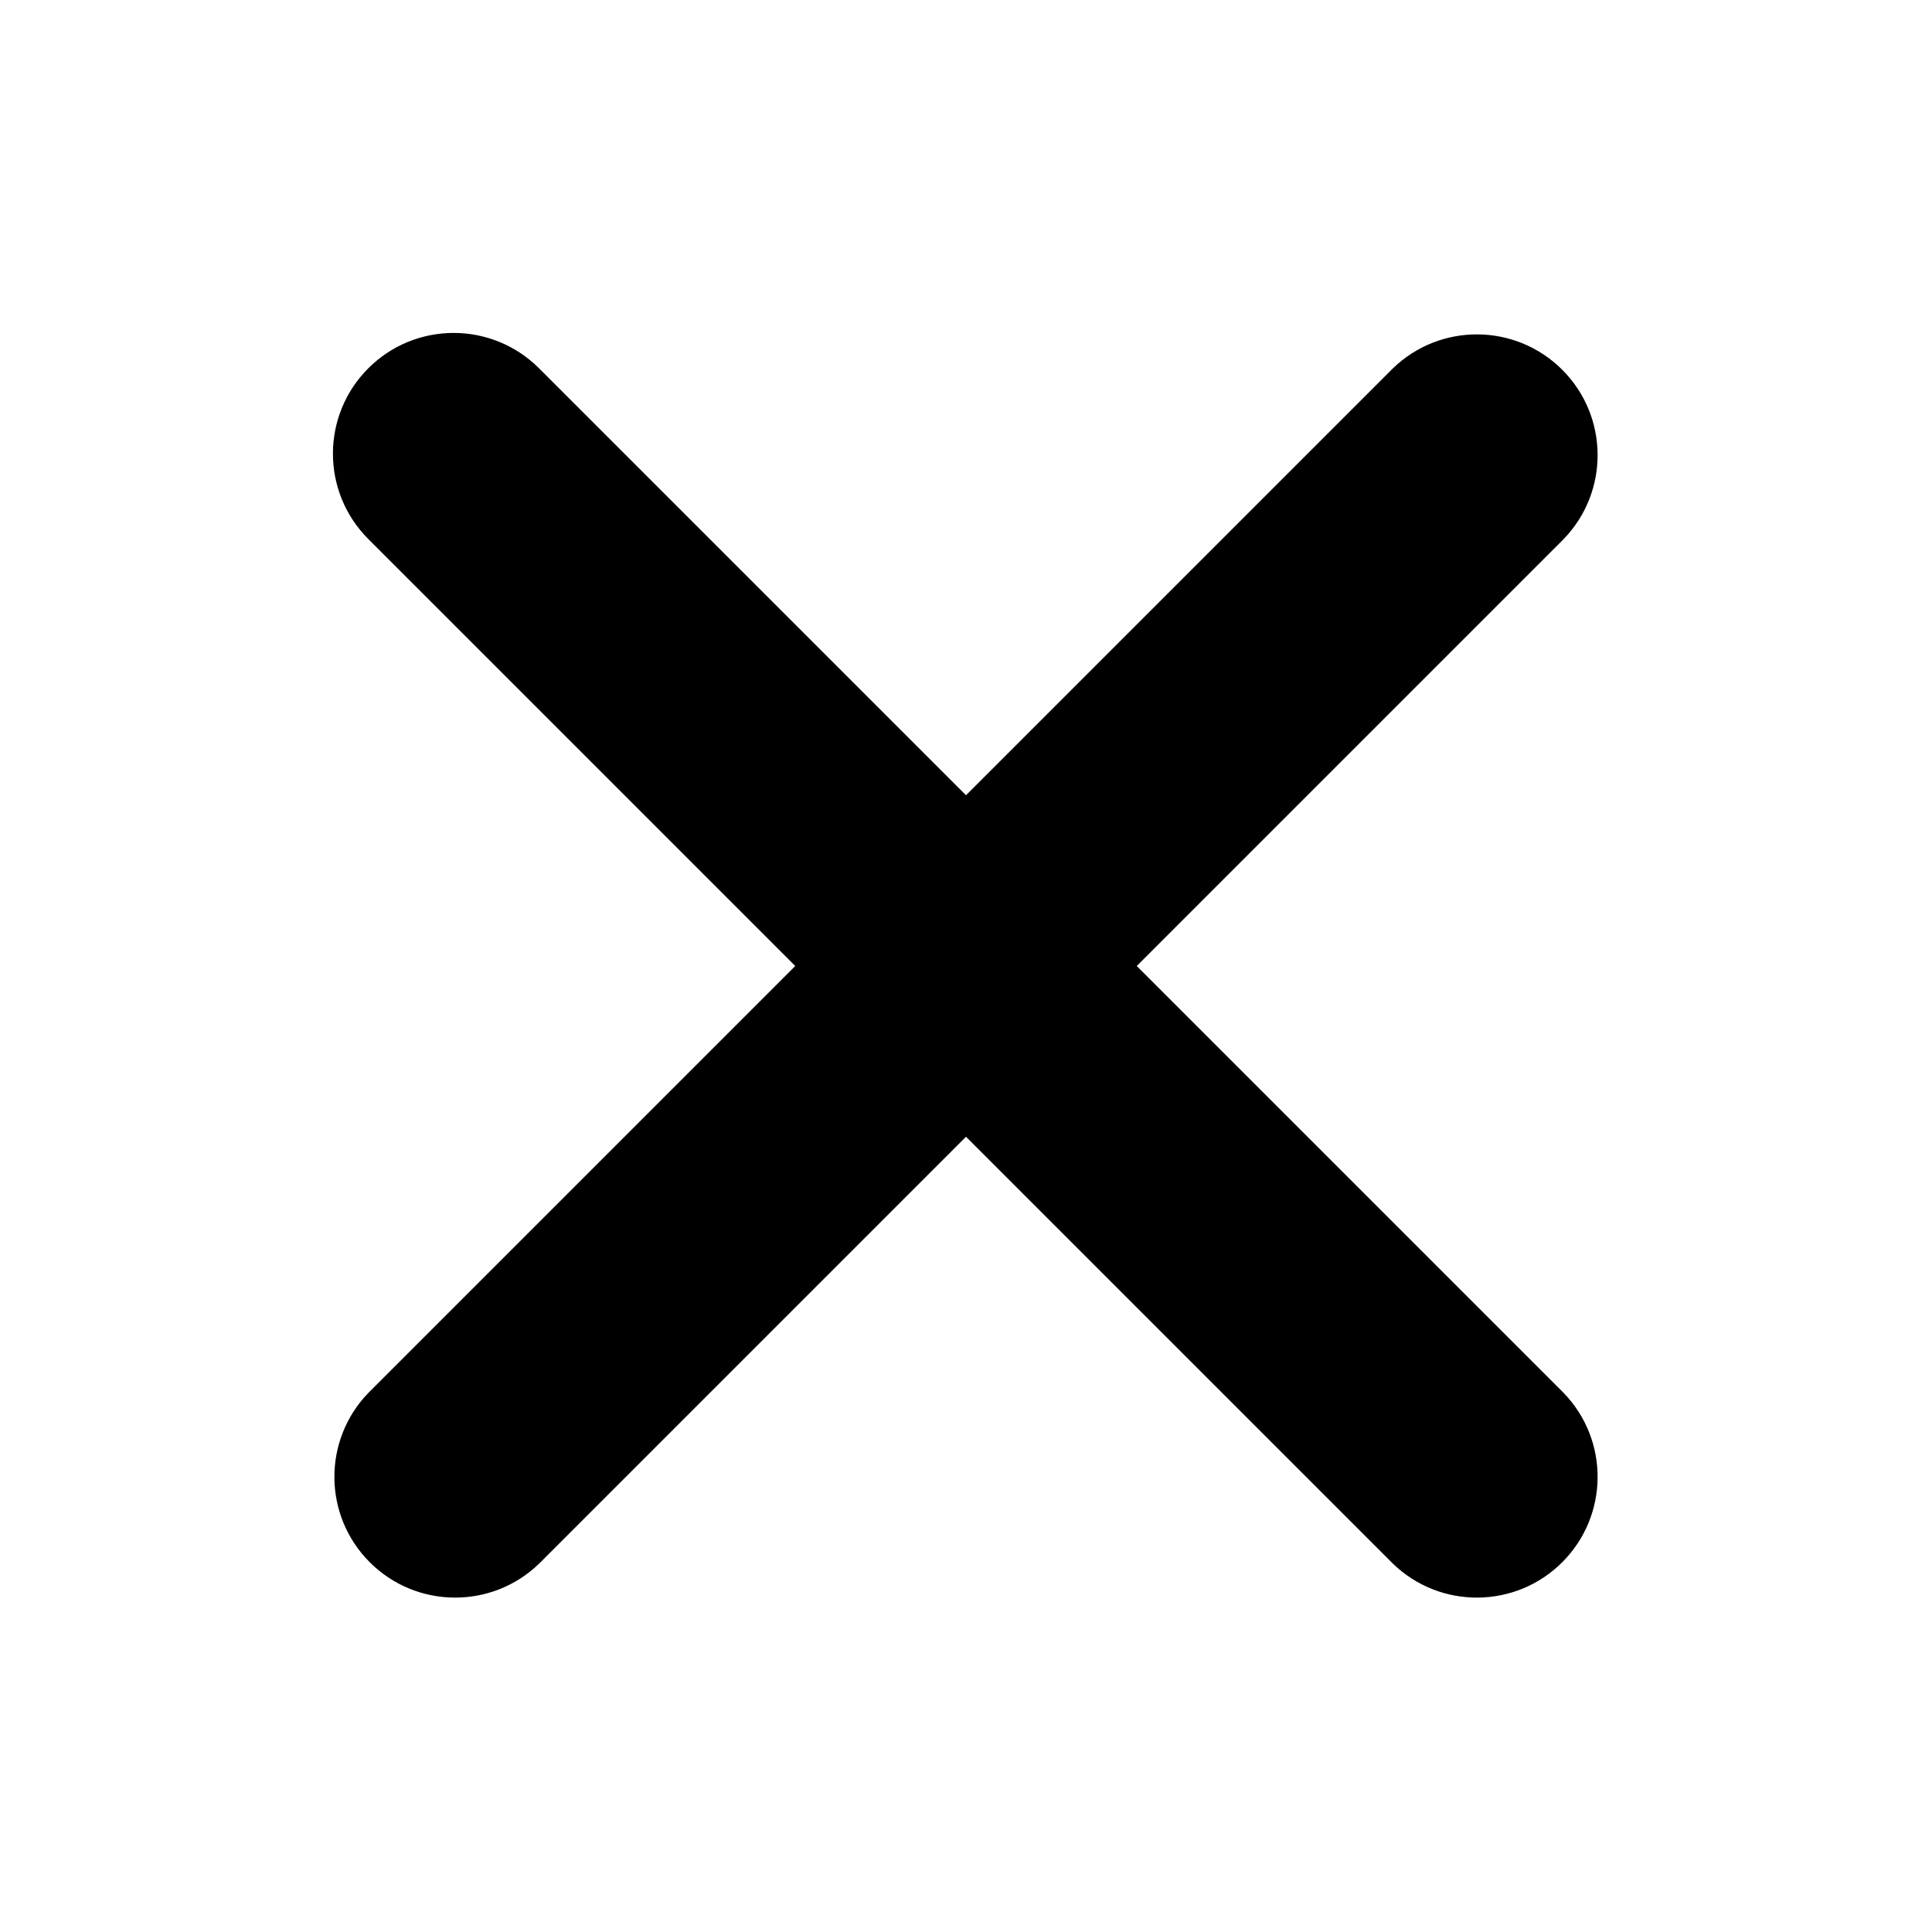
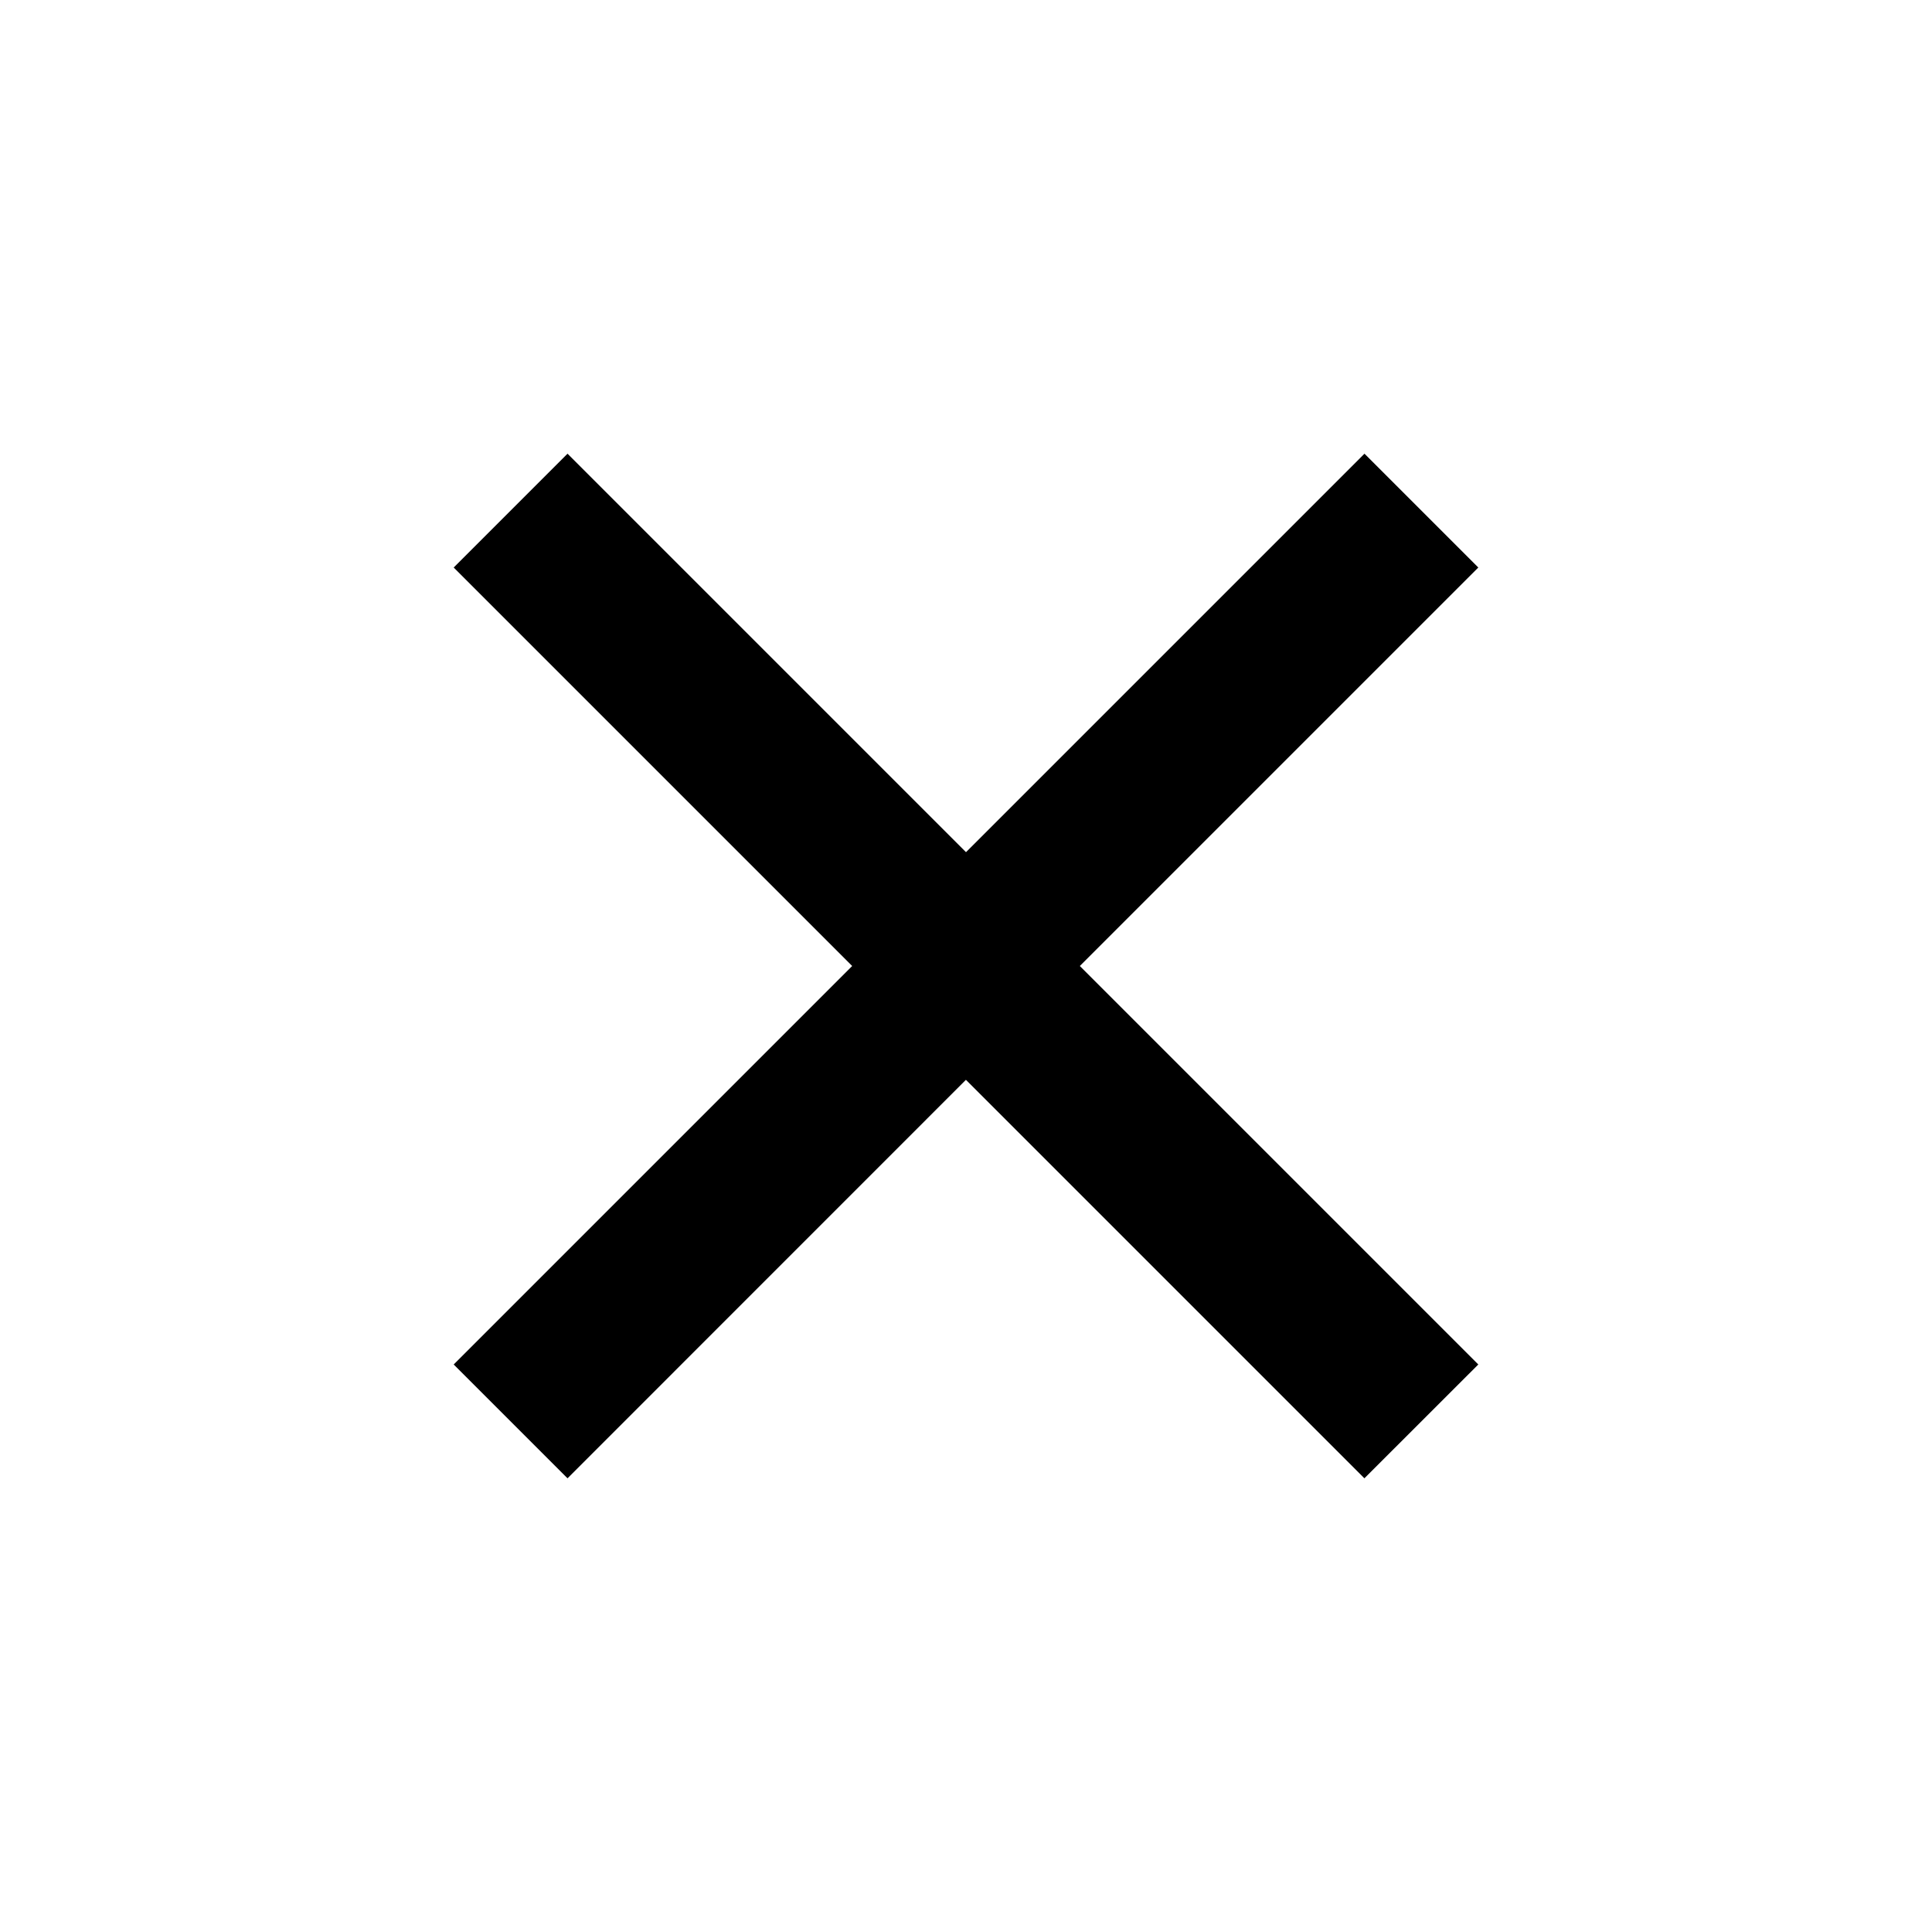
- <svg xmlns="http://www.w3.org/2000/svg" width="800px" height="800px" viewBox="0 0 1024 1024">
-   <path fill="#000000" d="M195.2 195.2a64 64 0 0 1 90.496 0L512 421.504 738.304 195.2a64 64 0 0 1 90.496 90.496L602.496 512 828.8 738.304a64 64 0 0 1-90.496 90.496L512 602.496 285.696 828.8a64 64 0 0 1-90.496-90.496L421.504 512 195.2 285.696a64 64 0 0 1 0-90.496z" />
+ <svg xmlns="http://www.w3.org/2000/svg" t="1769143329620" class="icon" viewBox="0 0 1024 1024" version="1.1" p-id="52123" width="200" height="200">
+   <path d="M300.8 240.469l211.2 211.2 211.2-211.2 60.331 60.331-211.2 211.2 211.2 211.2-60.373 60.331-211.2-211.2-211.157 211.2-60.331-60.331 211.2-211.2-211.2-211.2L300.8 240.469z" fill="#000000" p-id="52124" />
</svg>
